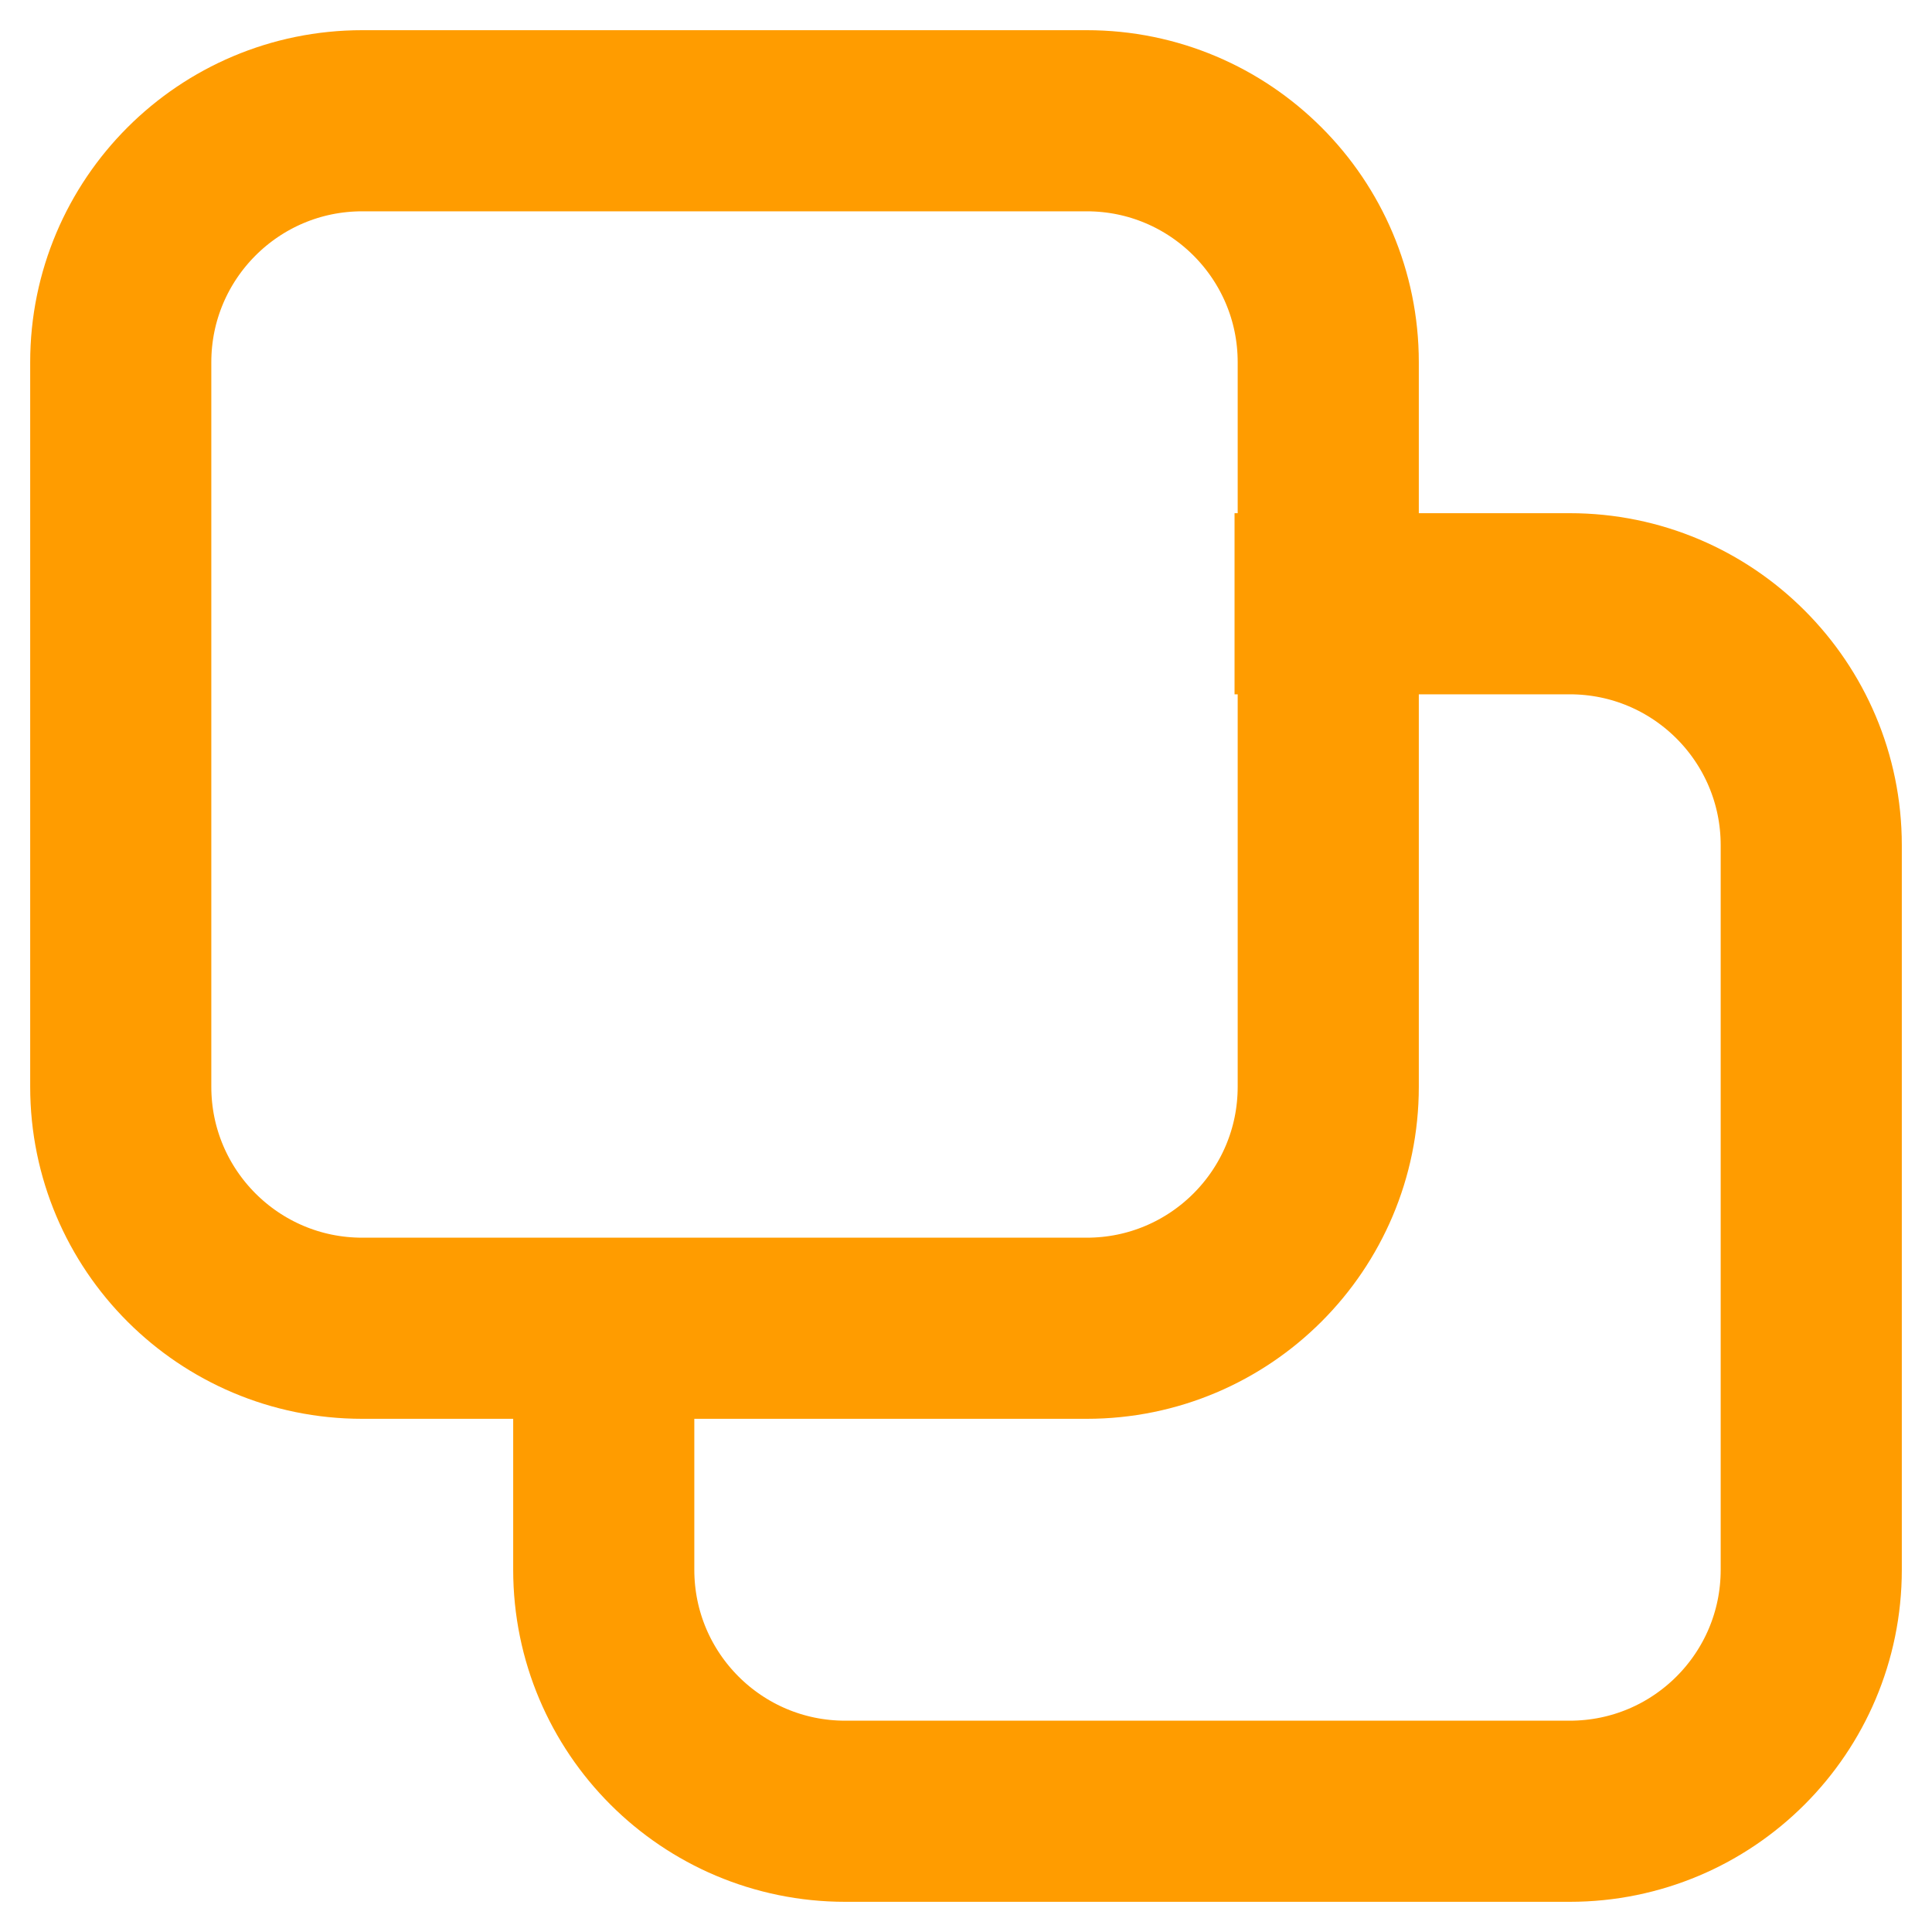
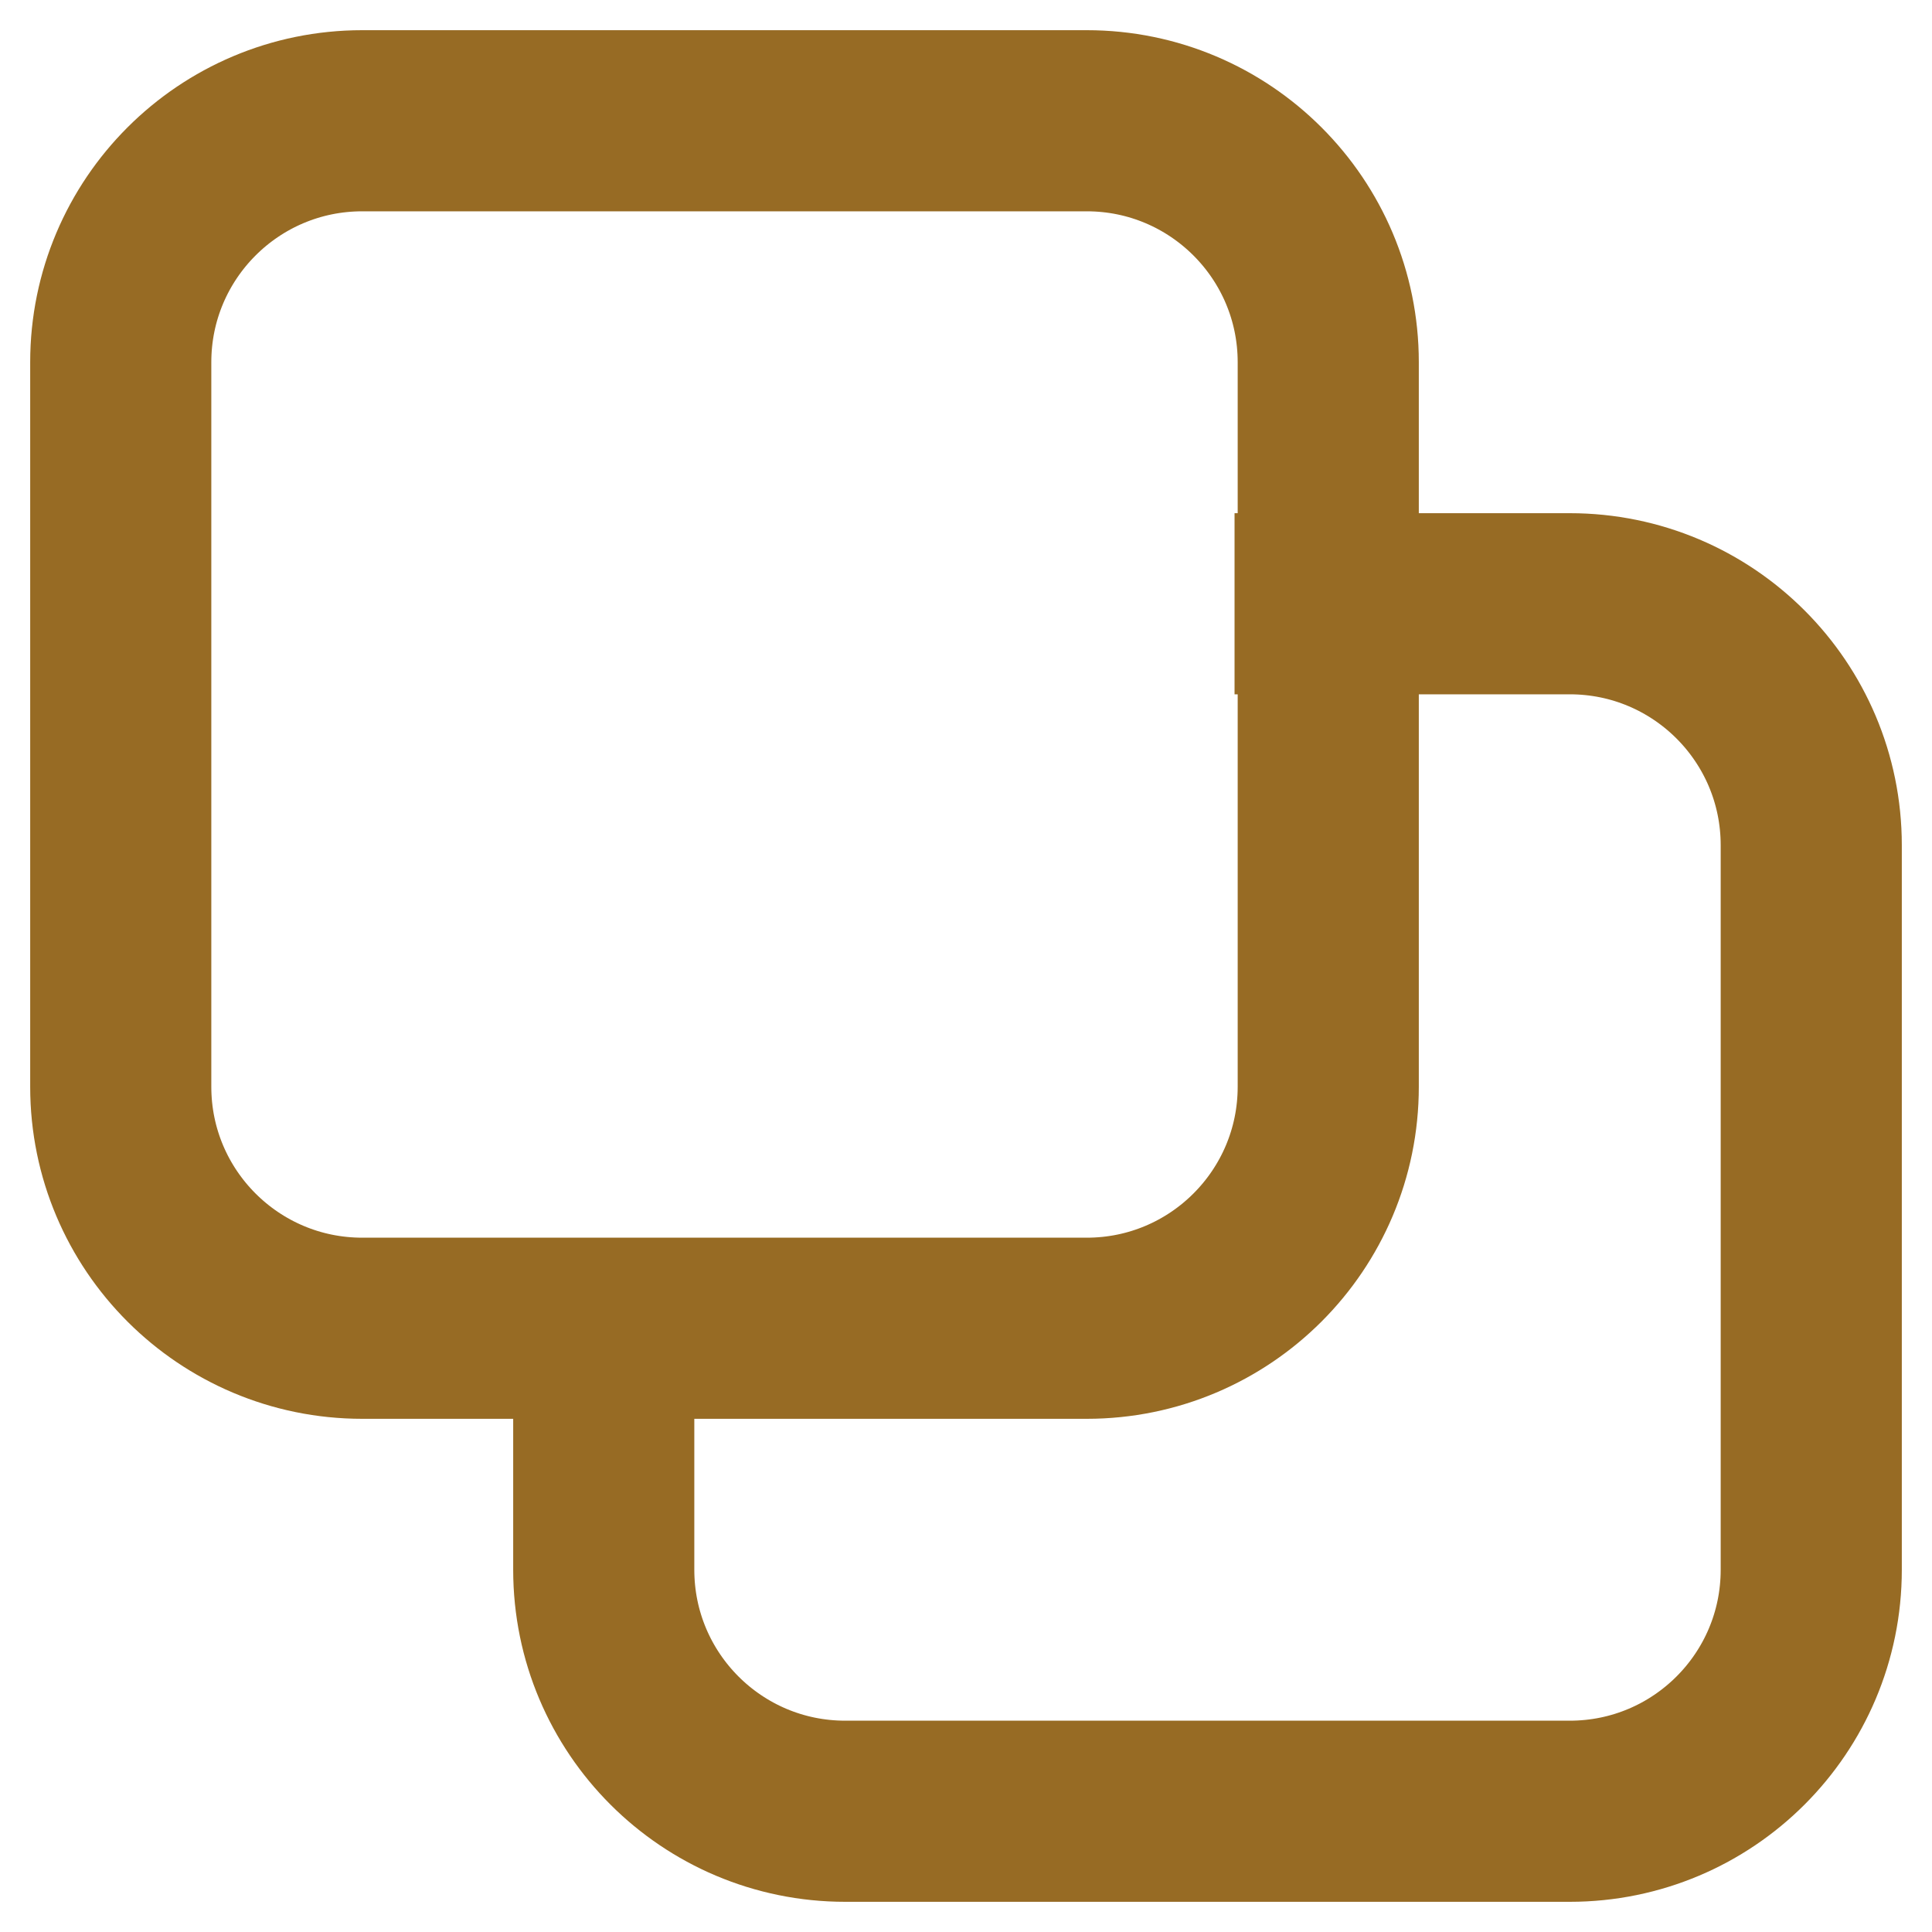
<svg xmlns="http://www.w3.org/2000/svg" width="16px" height="16px" viewBox="0 0 16 16" version="1.1">
  <g id="Desktop" stroke="none" stroke-width="1" fill="none" fill-rule="evenodd">
-     <g id="Search" transform="translate(-1297, -2554)" stroke="#FF9C00" stroke-width="1.5">
+     <g id="Search" transform="translate(-1297, -2554)" stroke="#976B24" stroke-width="1.5">
      <g id="Group-2" transform="translate(0, 151)">
        <g id="Copy" transform="translate(1298, 2404)">
          <rect id="Rectangle" x="0" y="0" width="10" height="10" rx="2" />
          <path d="M9.224,4 L9.224,4 L12,4 C13.105,4 14,4.895 14,6 L14,12 C14,13.105 13.105,14 12,14 L6,14 C4.895,14 4,13.105 4,12 L4,9.379 L4,9.379" id="Path" />
        </g>
      </g>
    </g>
  </g>
</svg>
